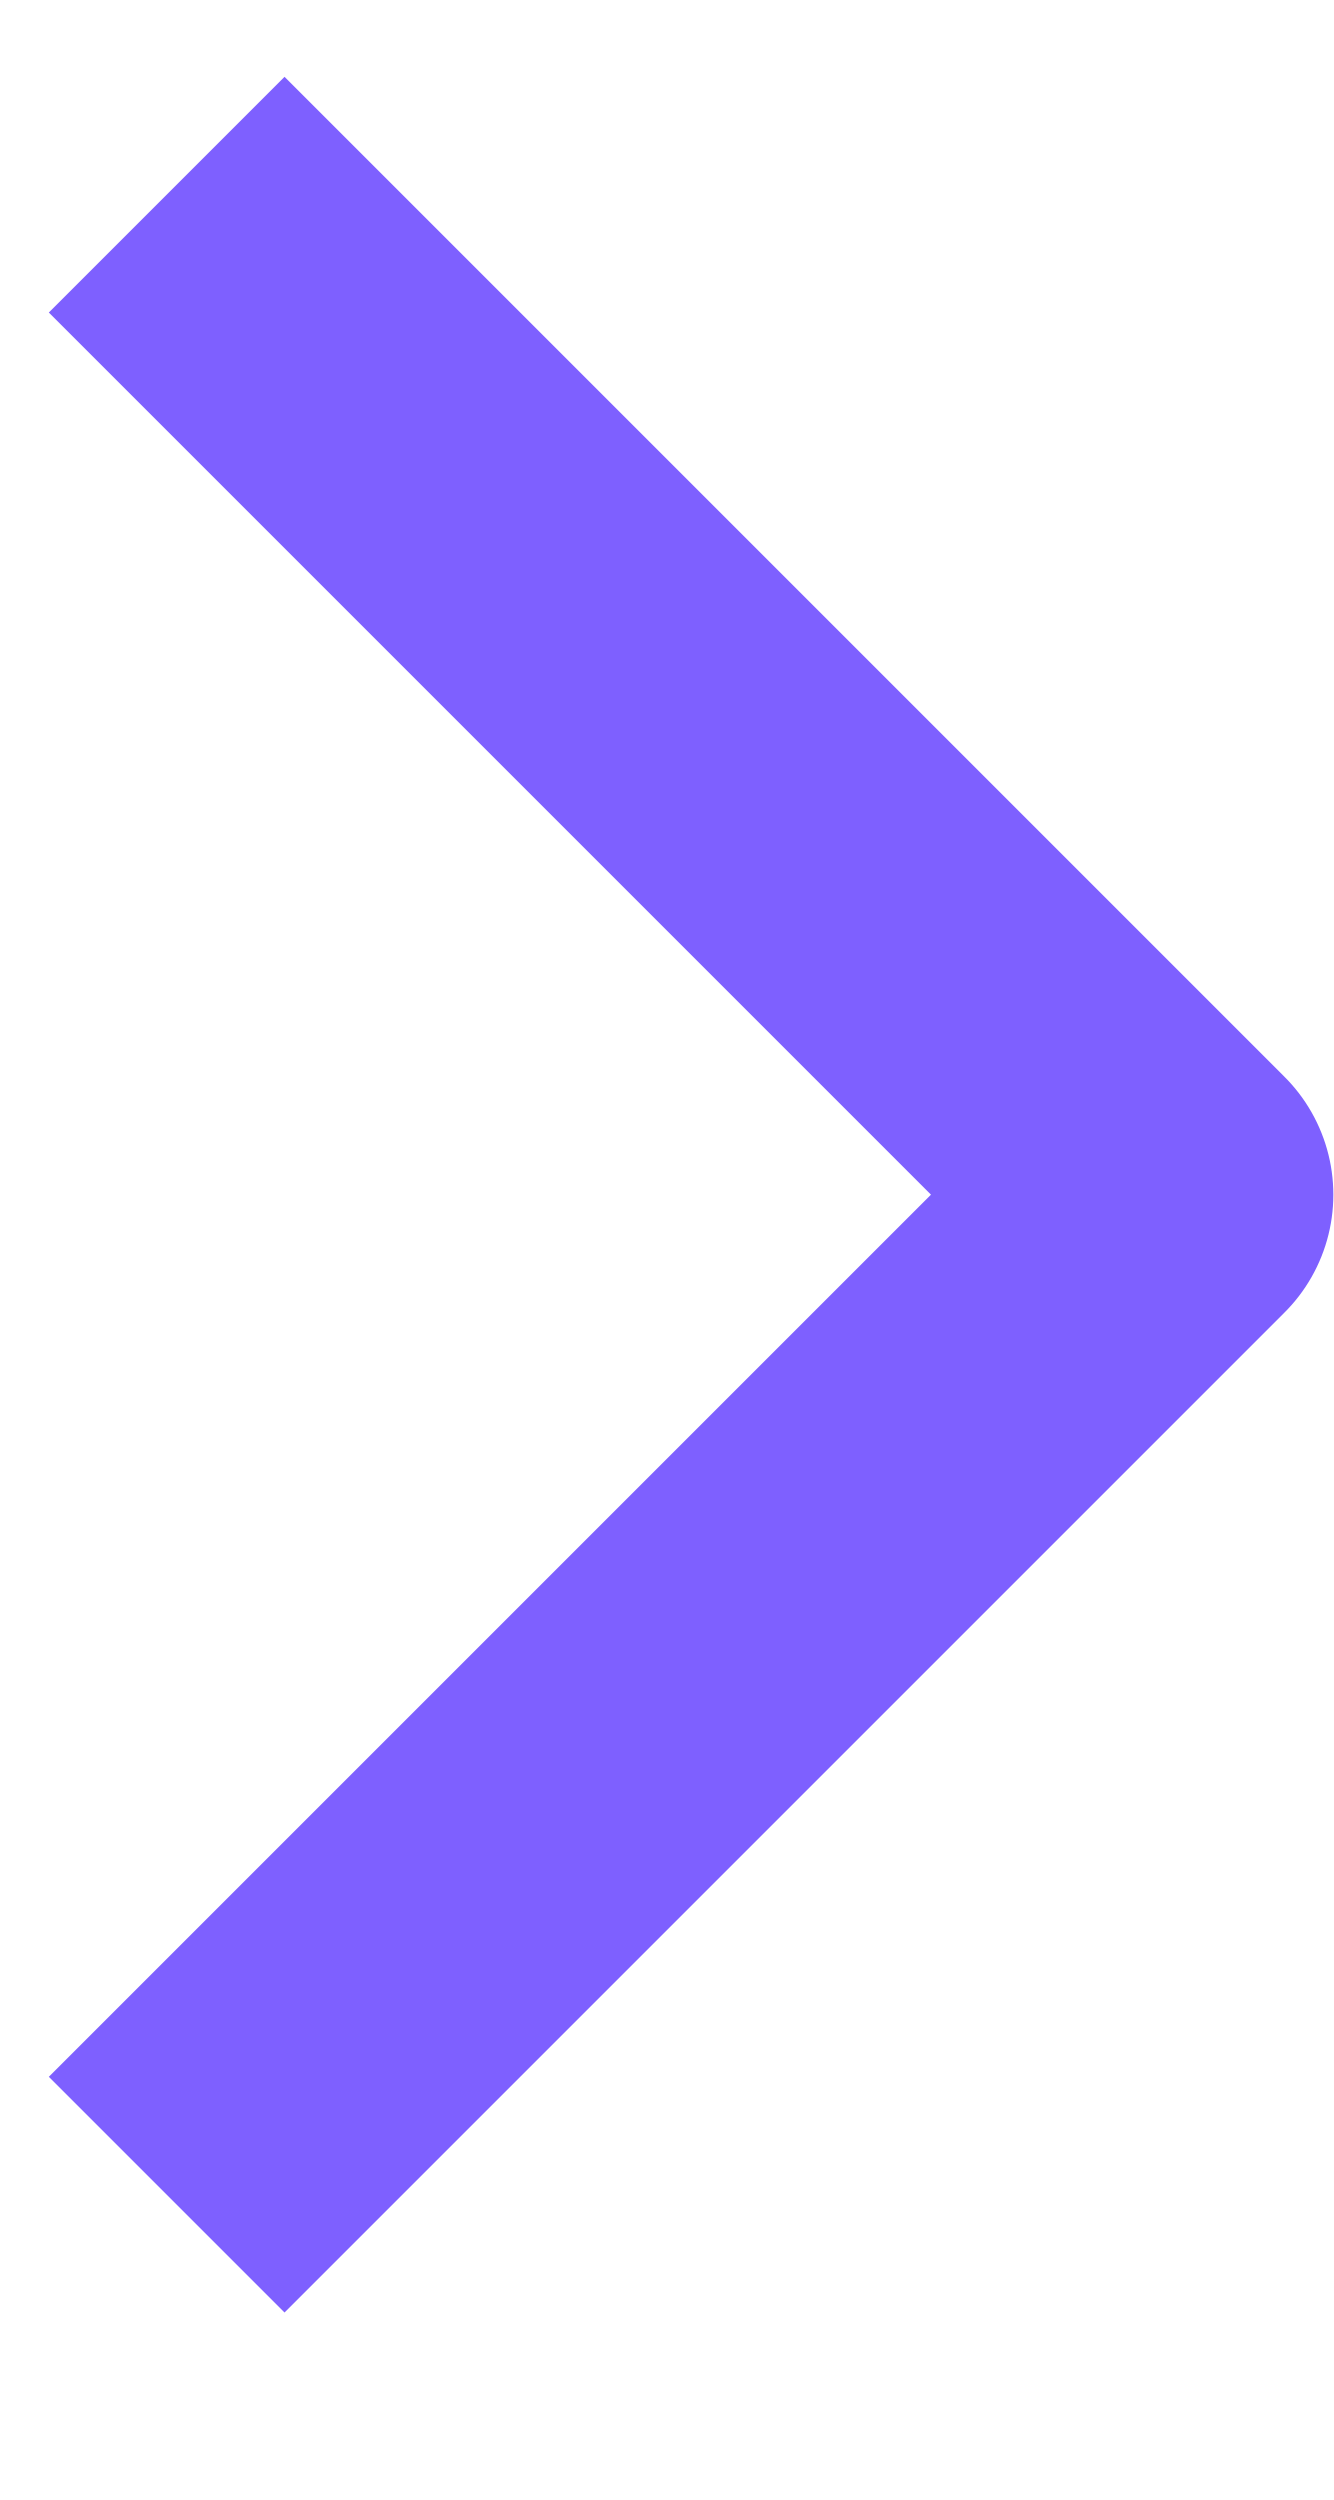
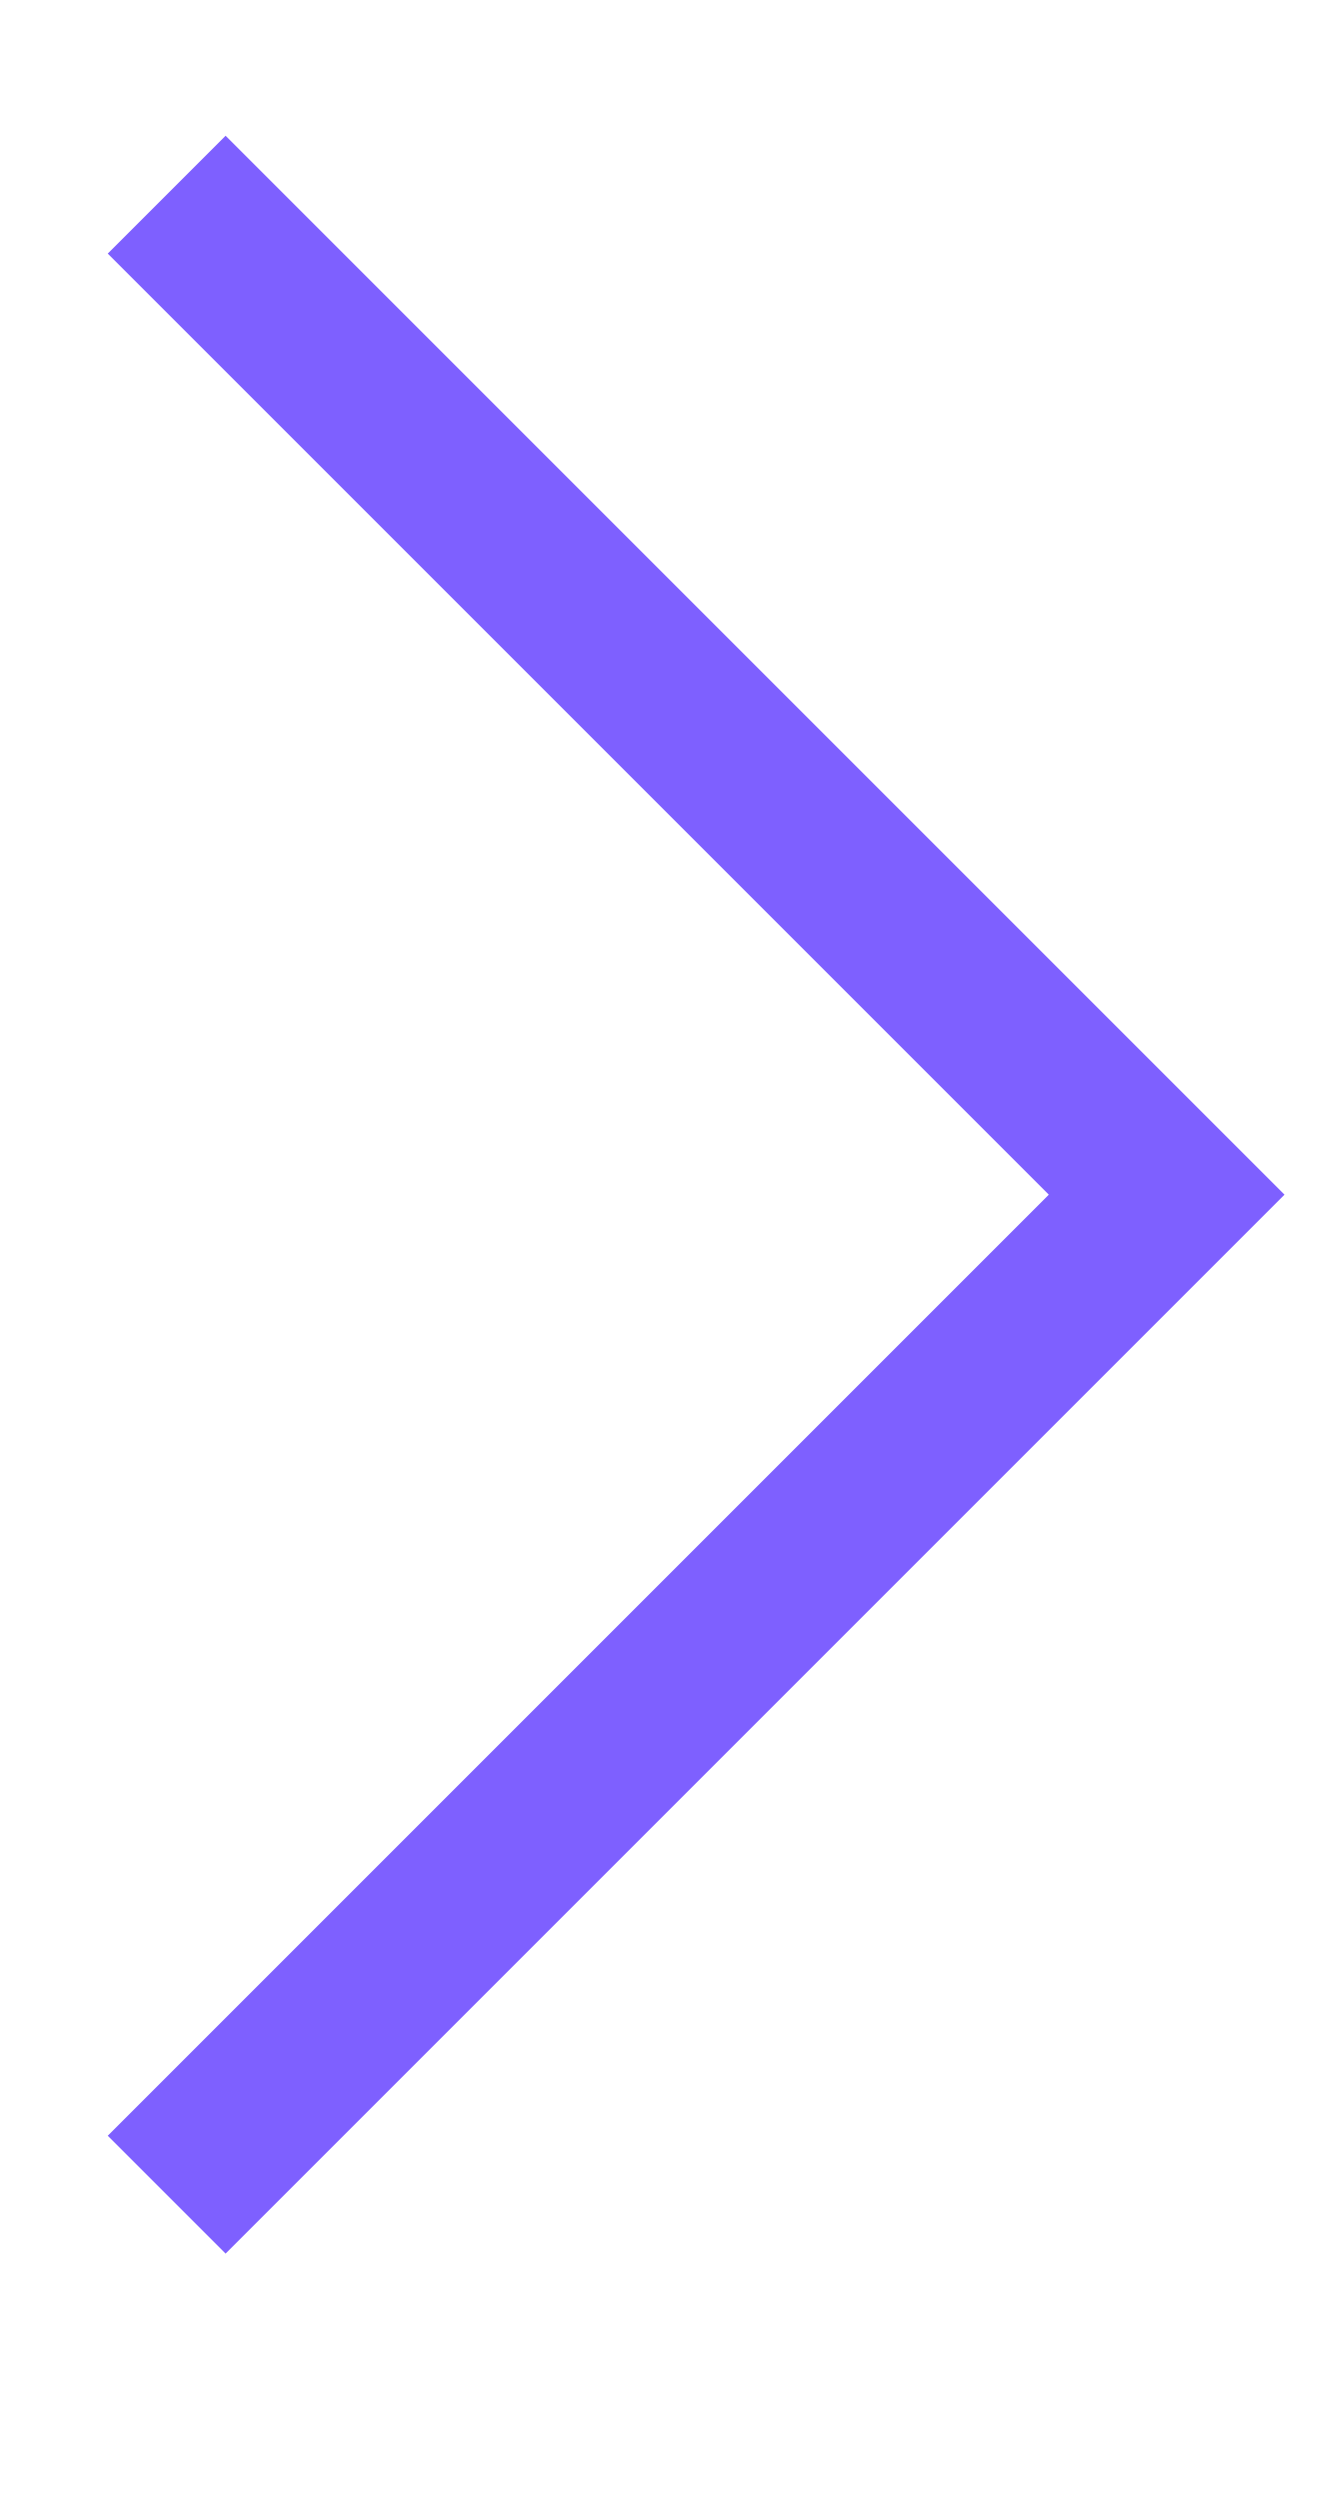
<svg xmlns="http://www.w3.org/2000/svg" width="8" height="15" viewBox="0 0 8 15" fill="none">
-   <path d="M1 13.168L7 7.168L1 1.168" stroke="#7E60FF" stroke-width="2" strokeLinecap="round" stroke-linejoin="round" />
+   <path d="M1 13.168L7 7.168L1 1.168" stroke="#7E60FF" strokeWidth="2" strokeLinecap="round" strokeLinejoin="round" />
</svg>
